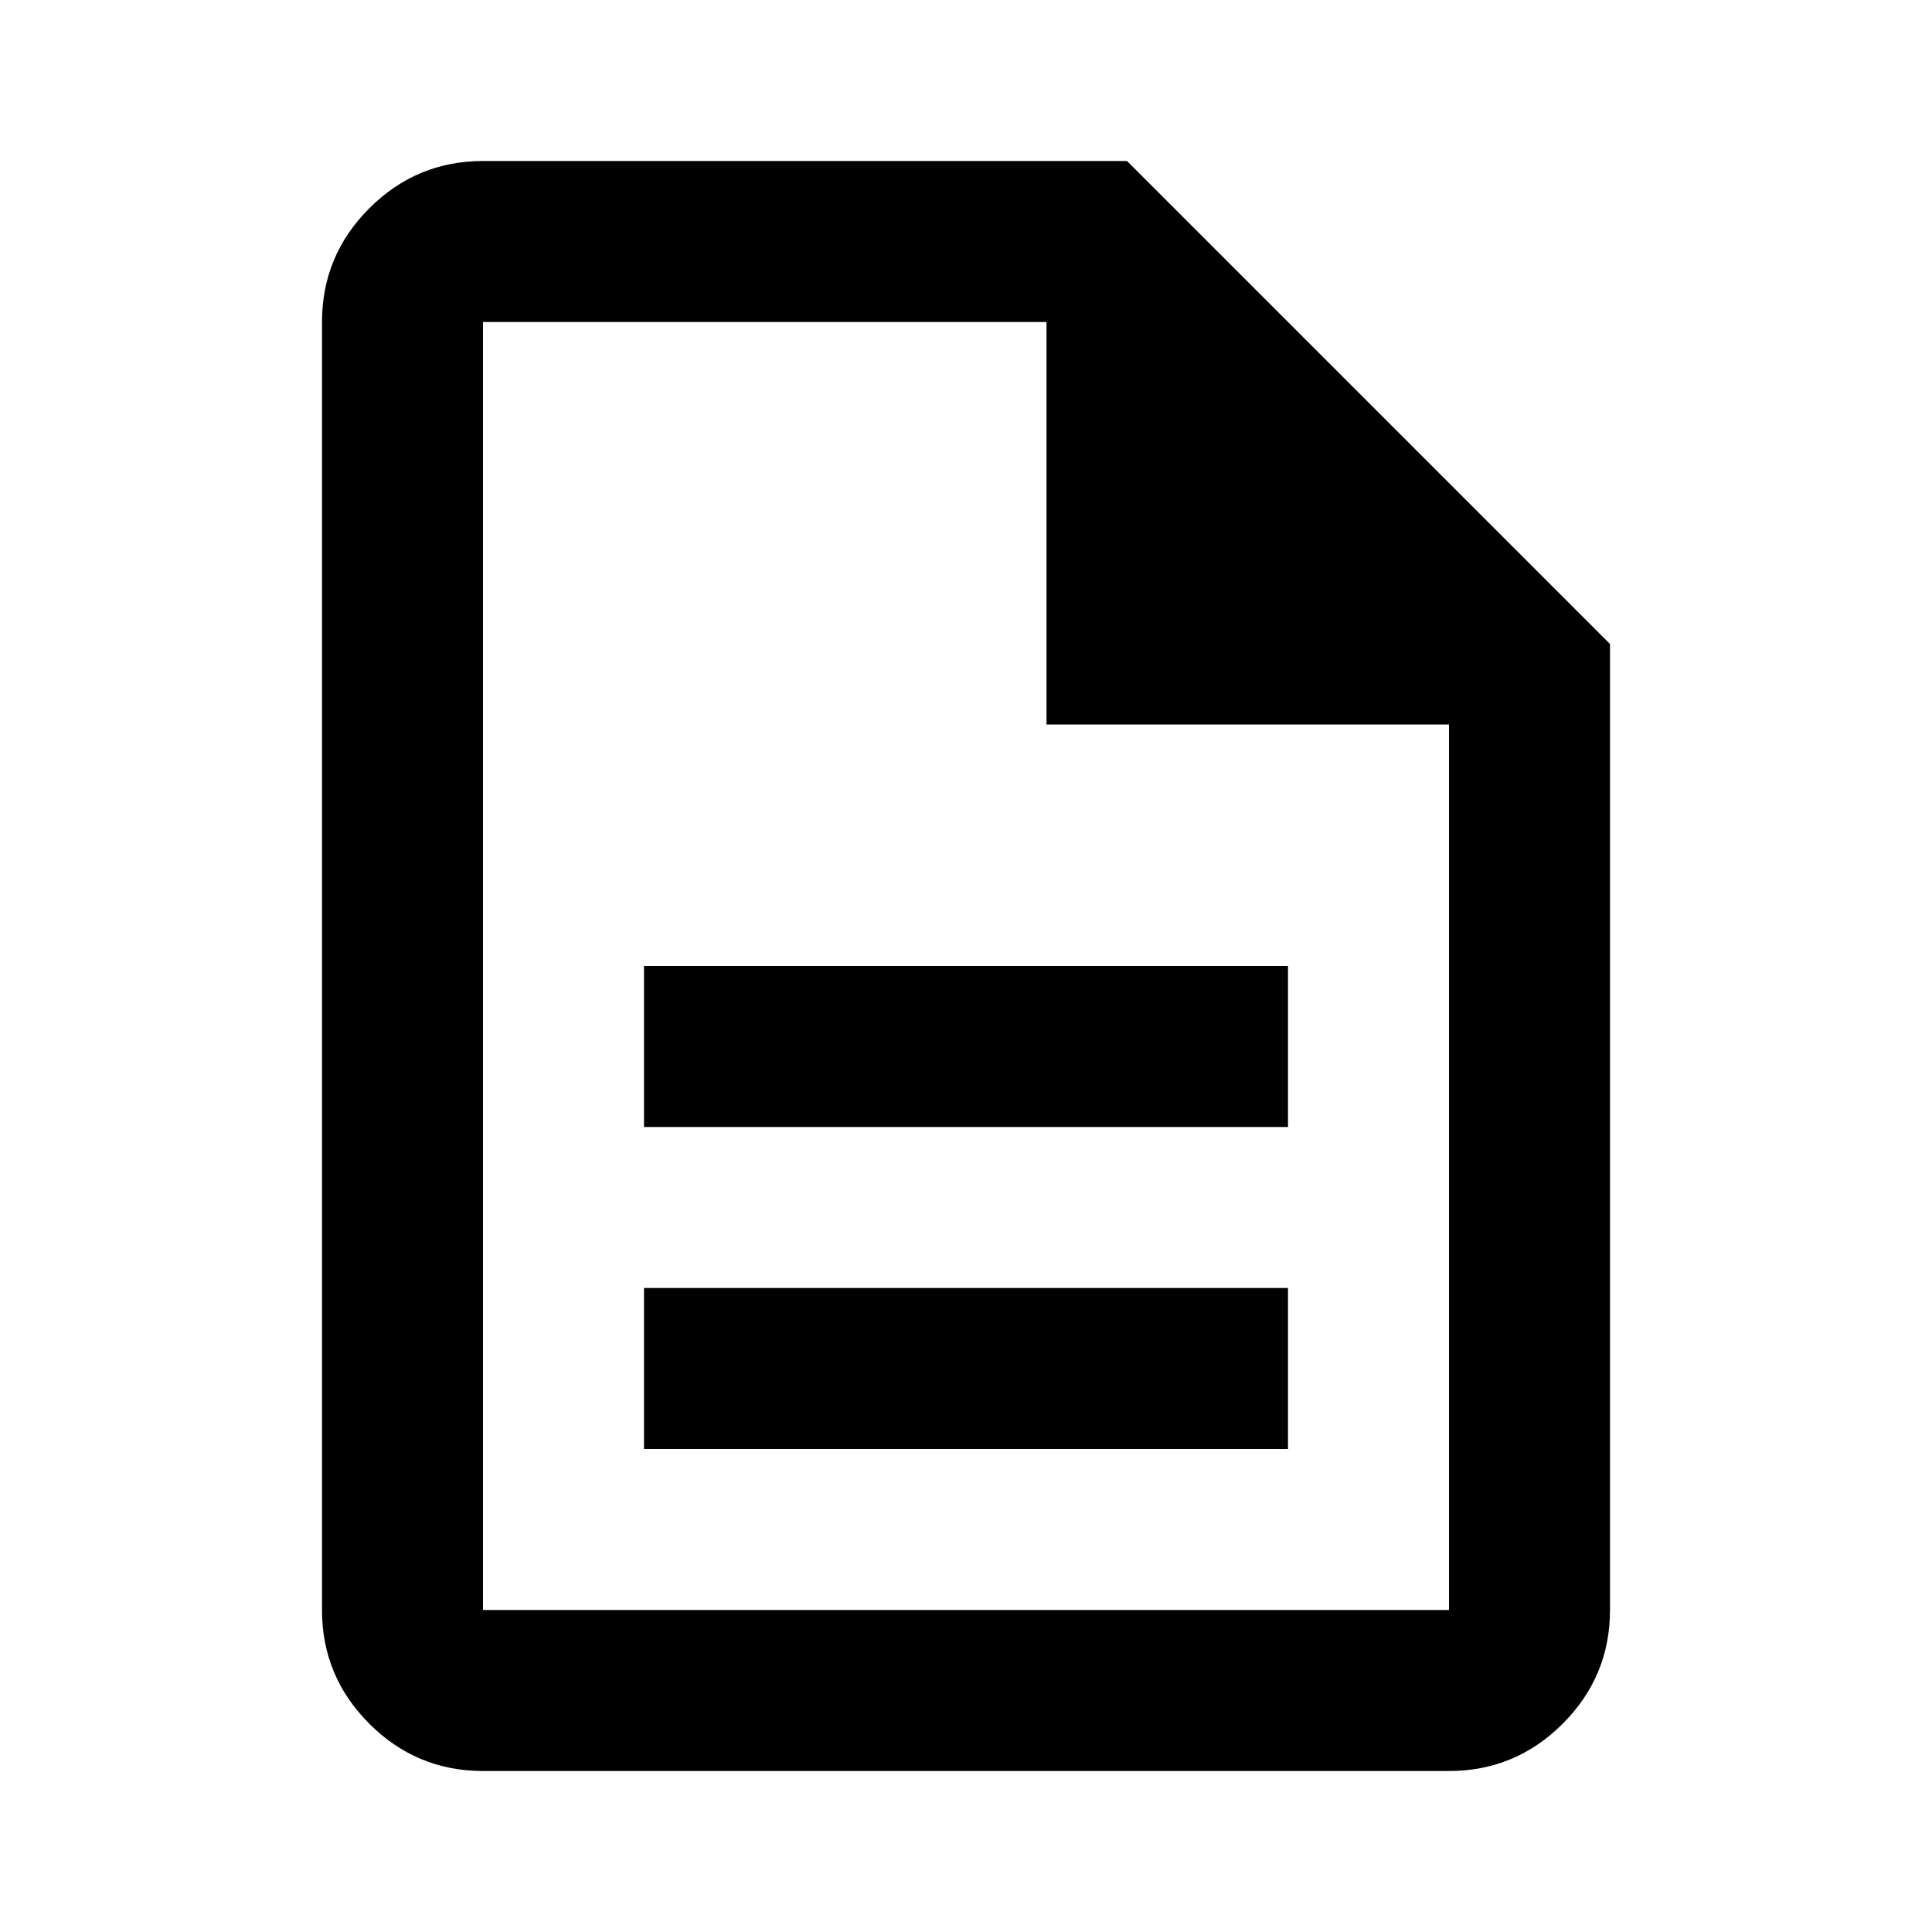
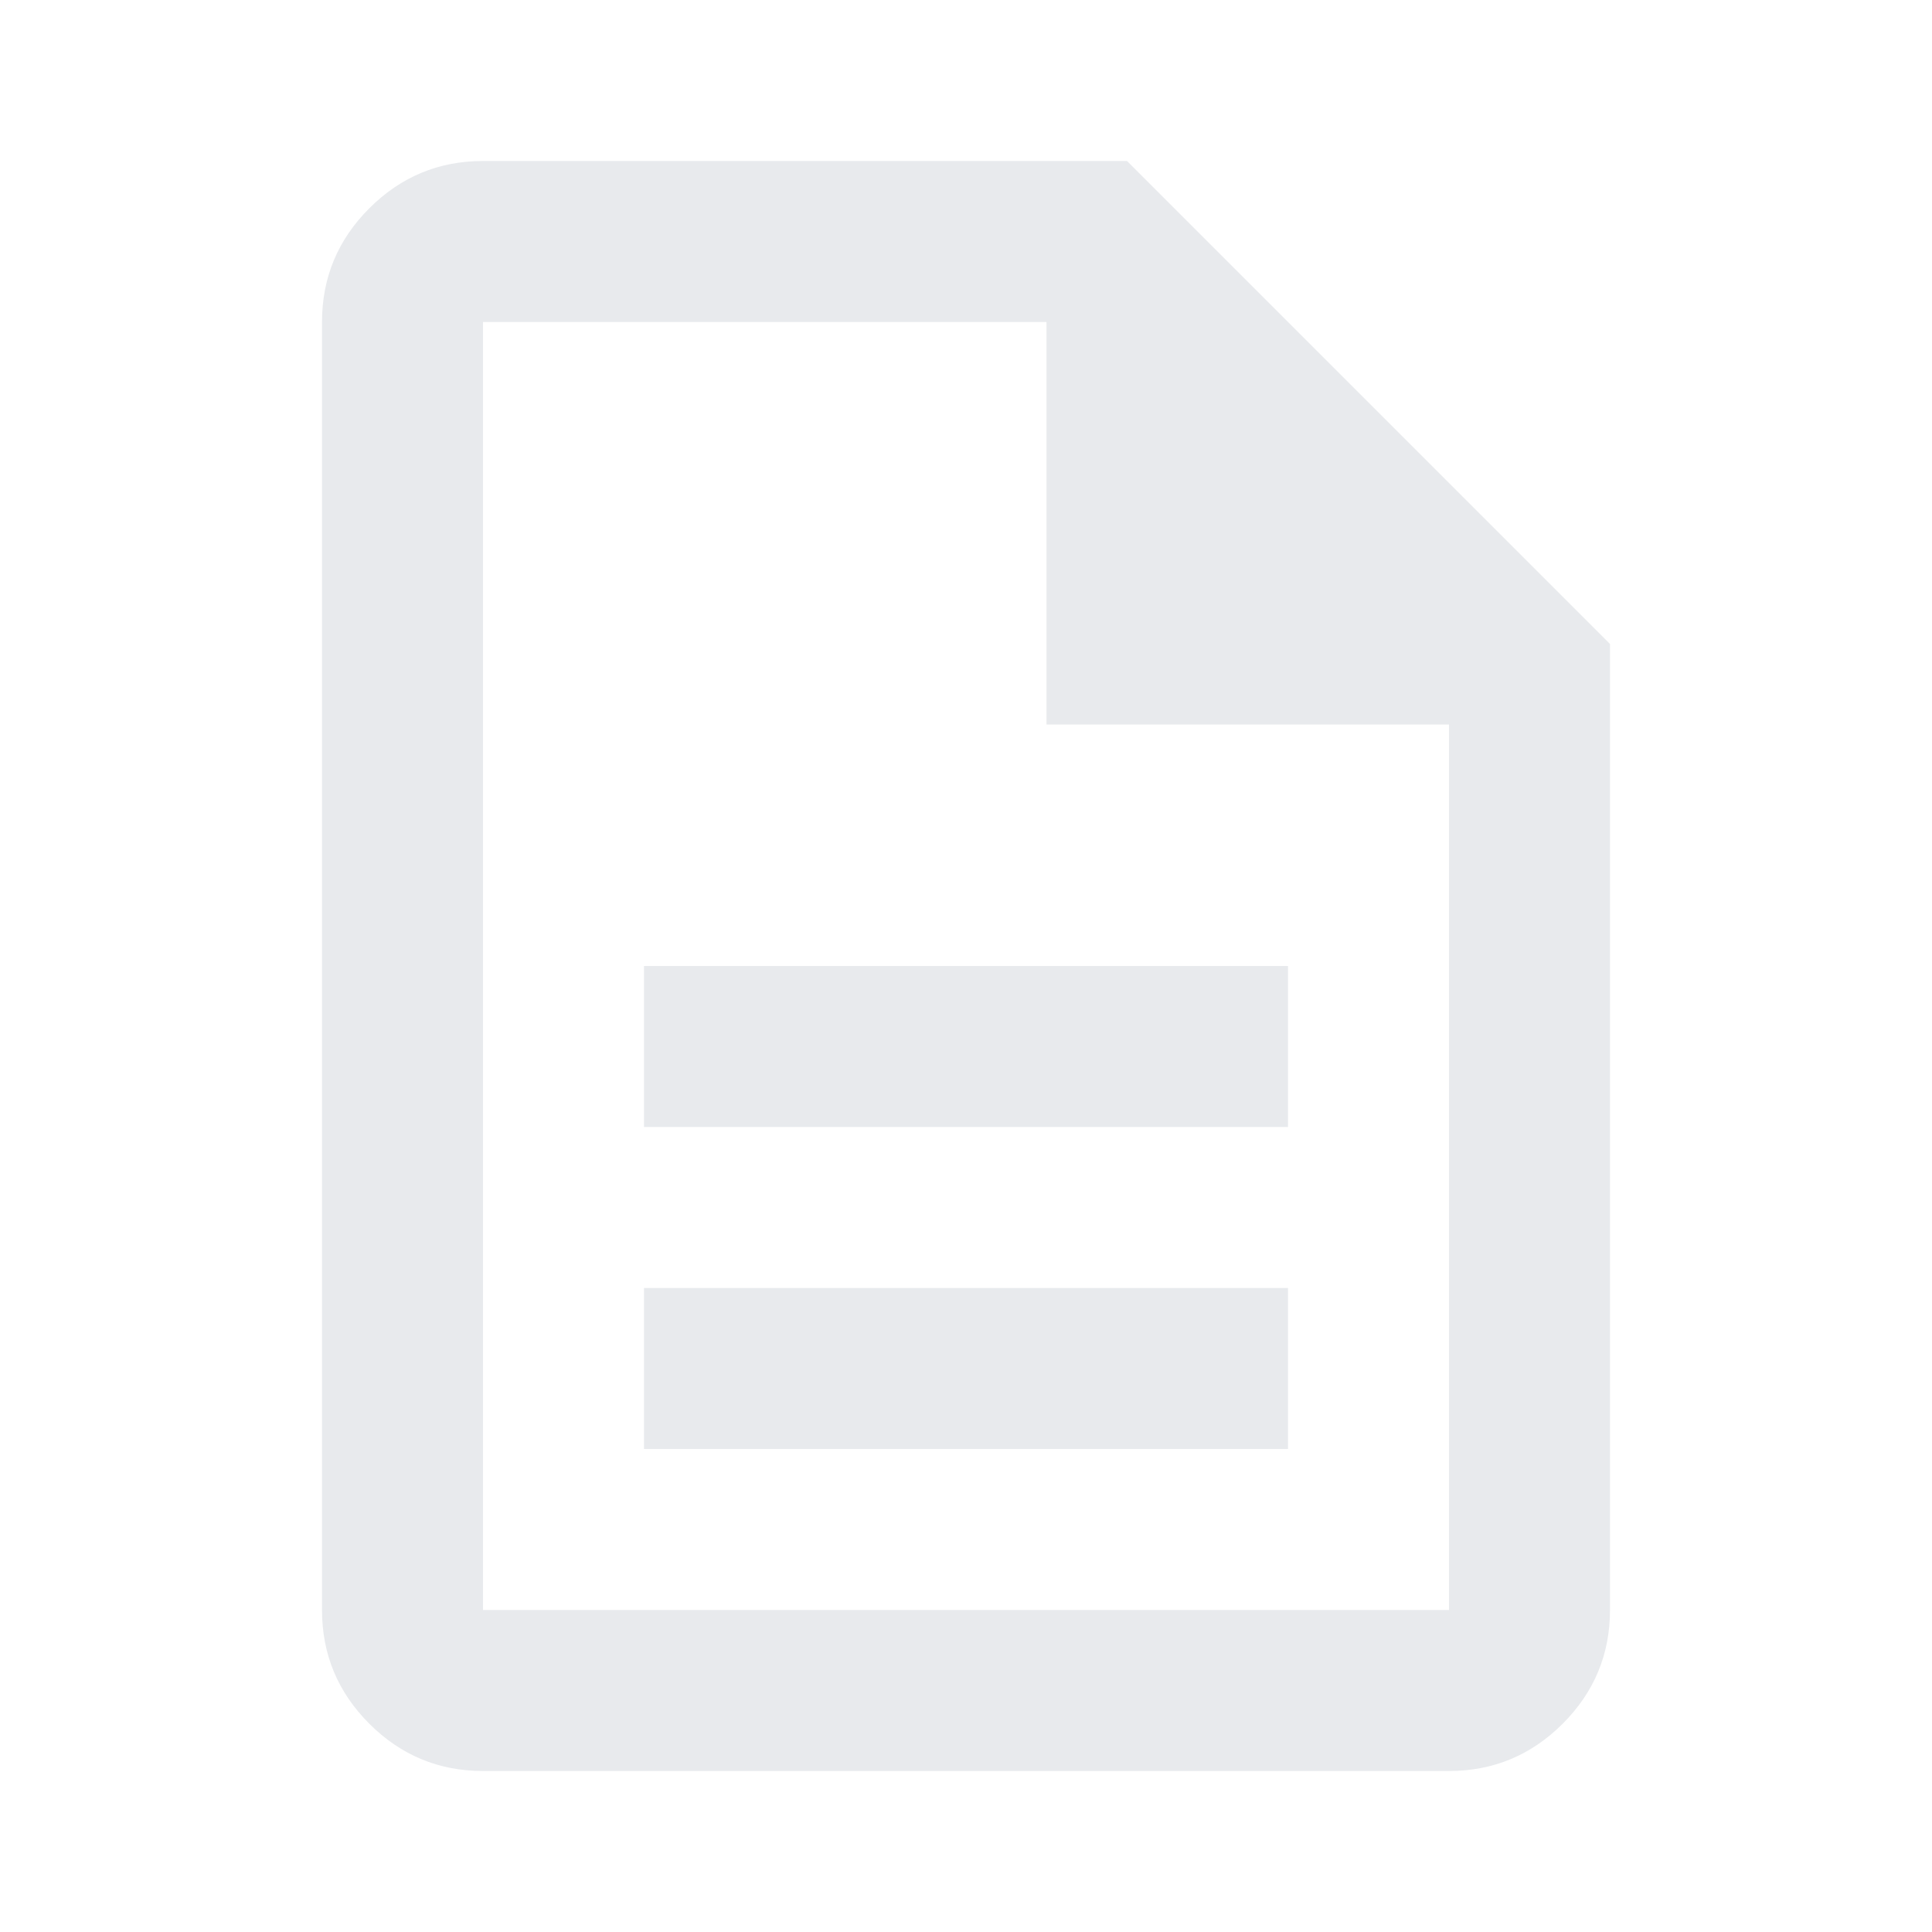
- <svg xmlns="http://www.w3.org/2000/svg" height="24px" viewBox="0 -960 960 960" width="24px" fill="currentColor">
+ <svg xmlns="http://www.w3.org/2000/svg" height="24px" viewBox="0 -960 960 960" width="24px" fill="#e8eaed">
  <path d="M320-240h320v-80H320v80Zm0-160h320v-80H320v80ZM240-80q-33 0-56.5-23.5T160-160v-640q0-33 23.5-56.5T240-880h320l240 240v480q0 33-23.5 56.5T720-80H240Zm280-520v-200H240v640h480v-440H520ZM240-800v200-200 640-640Z" />
</svg>
